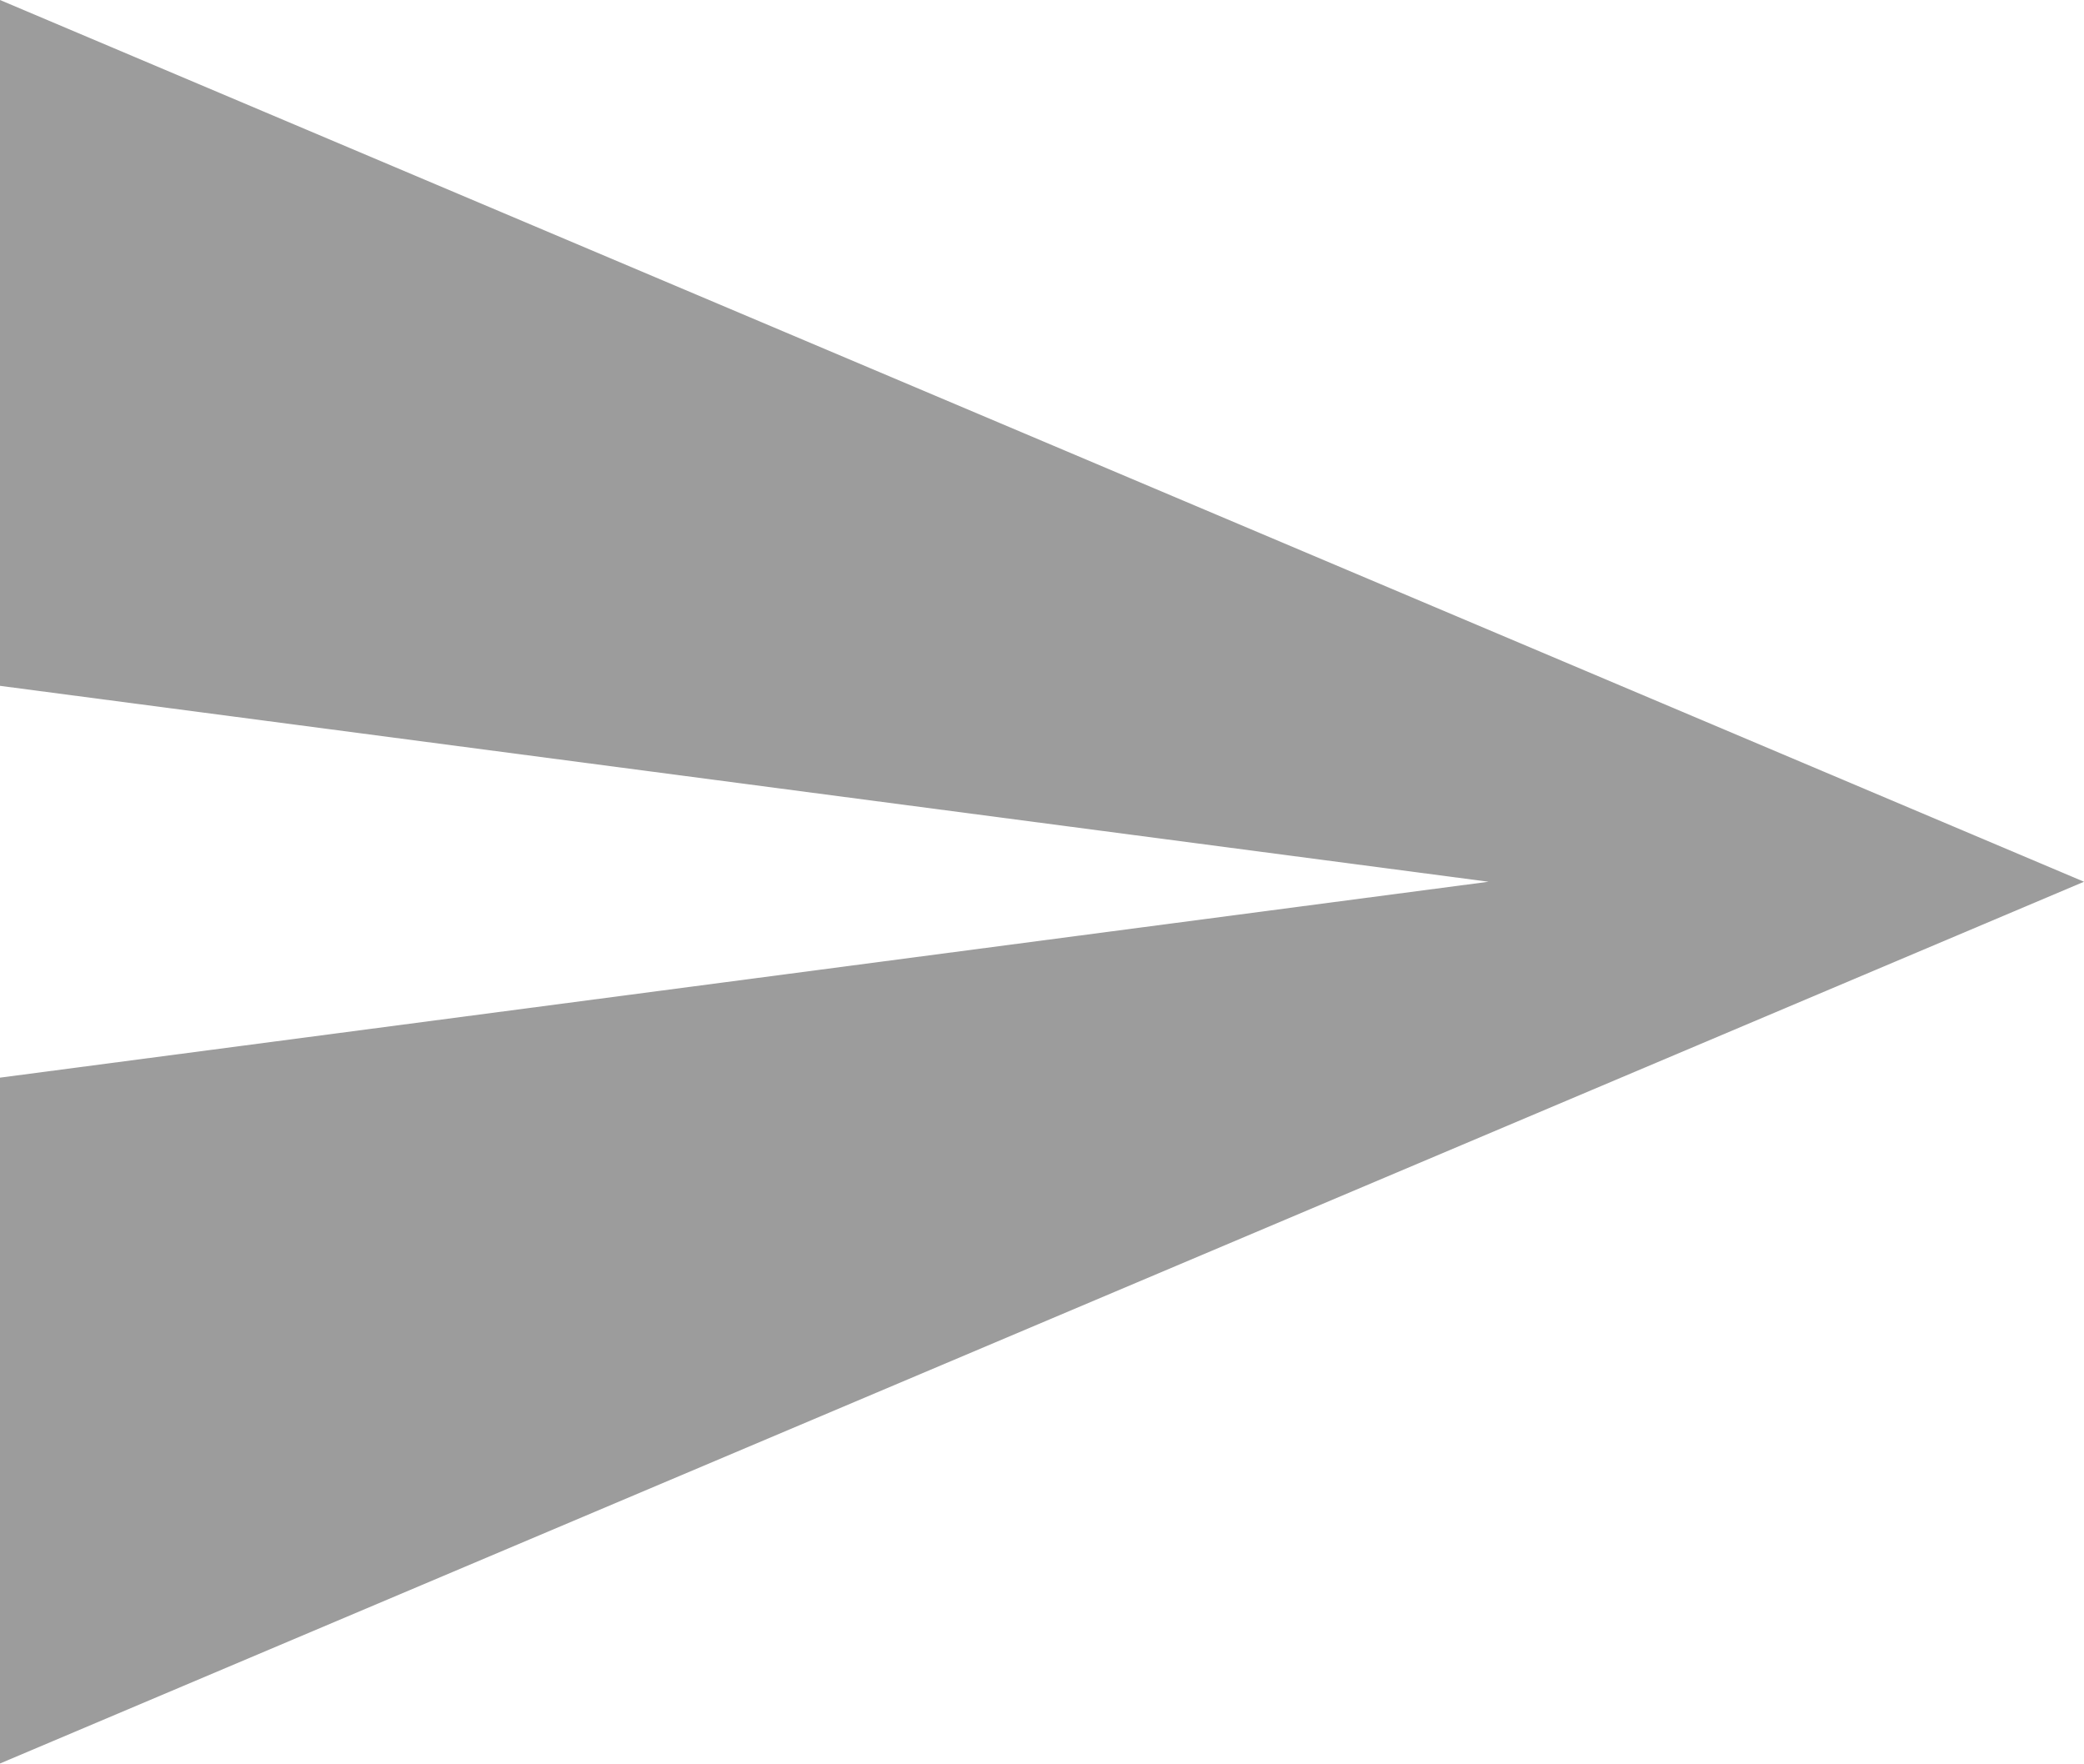
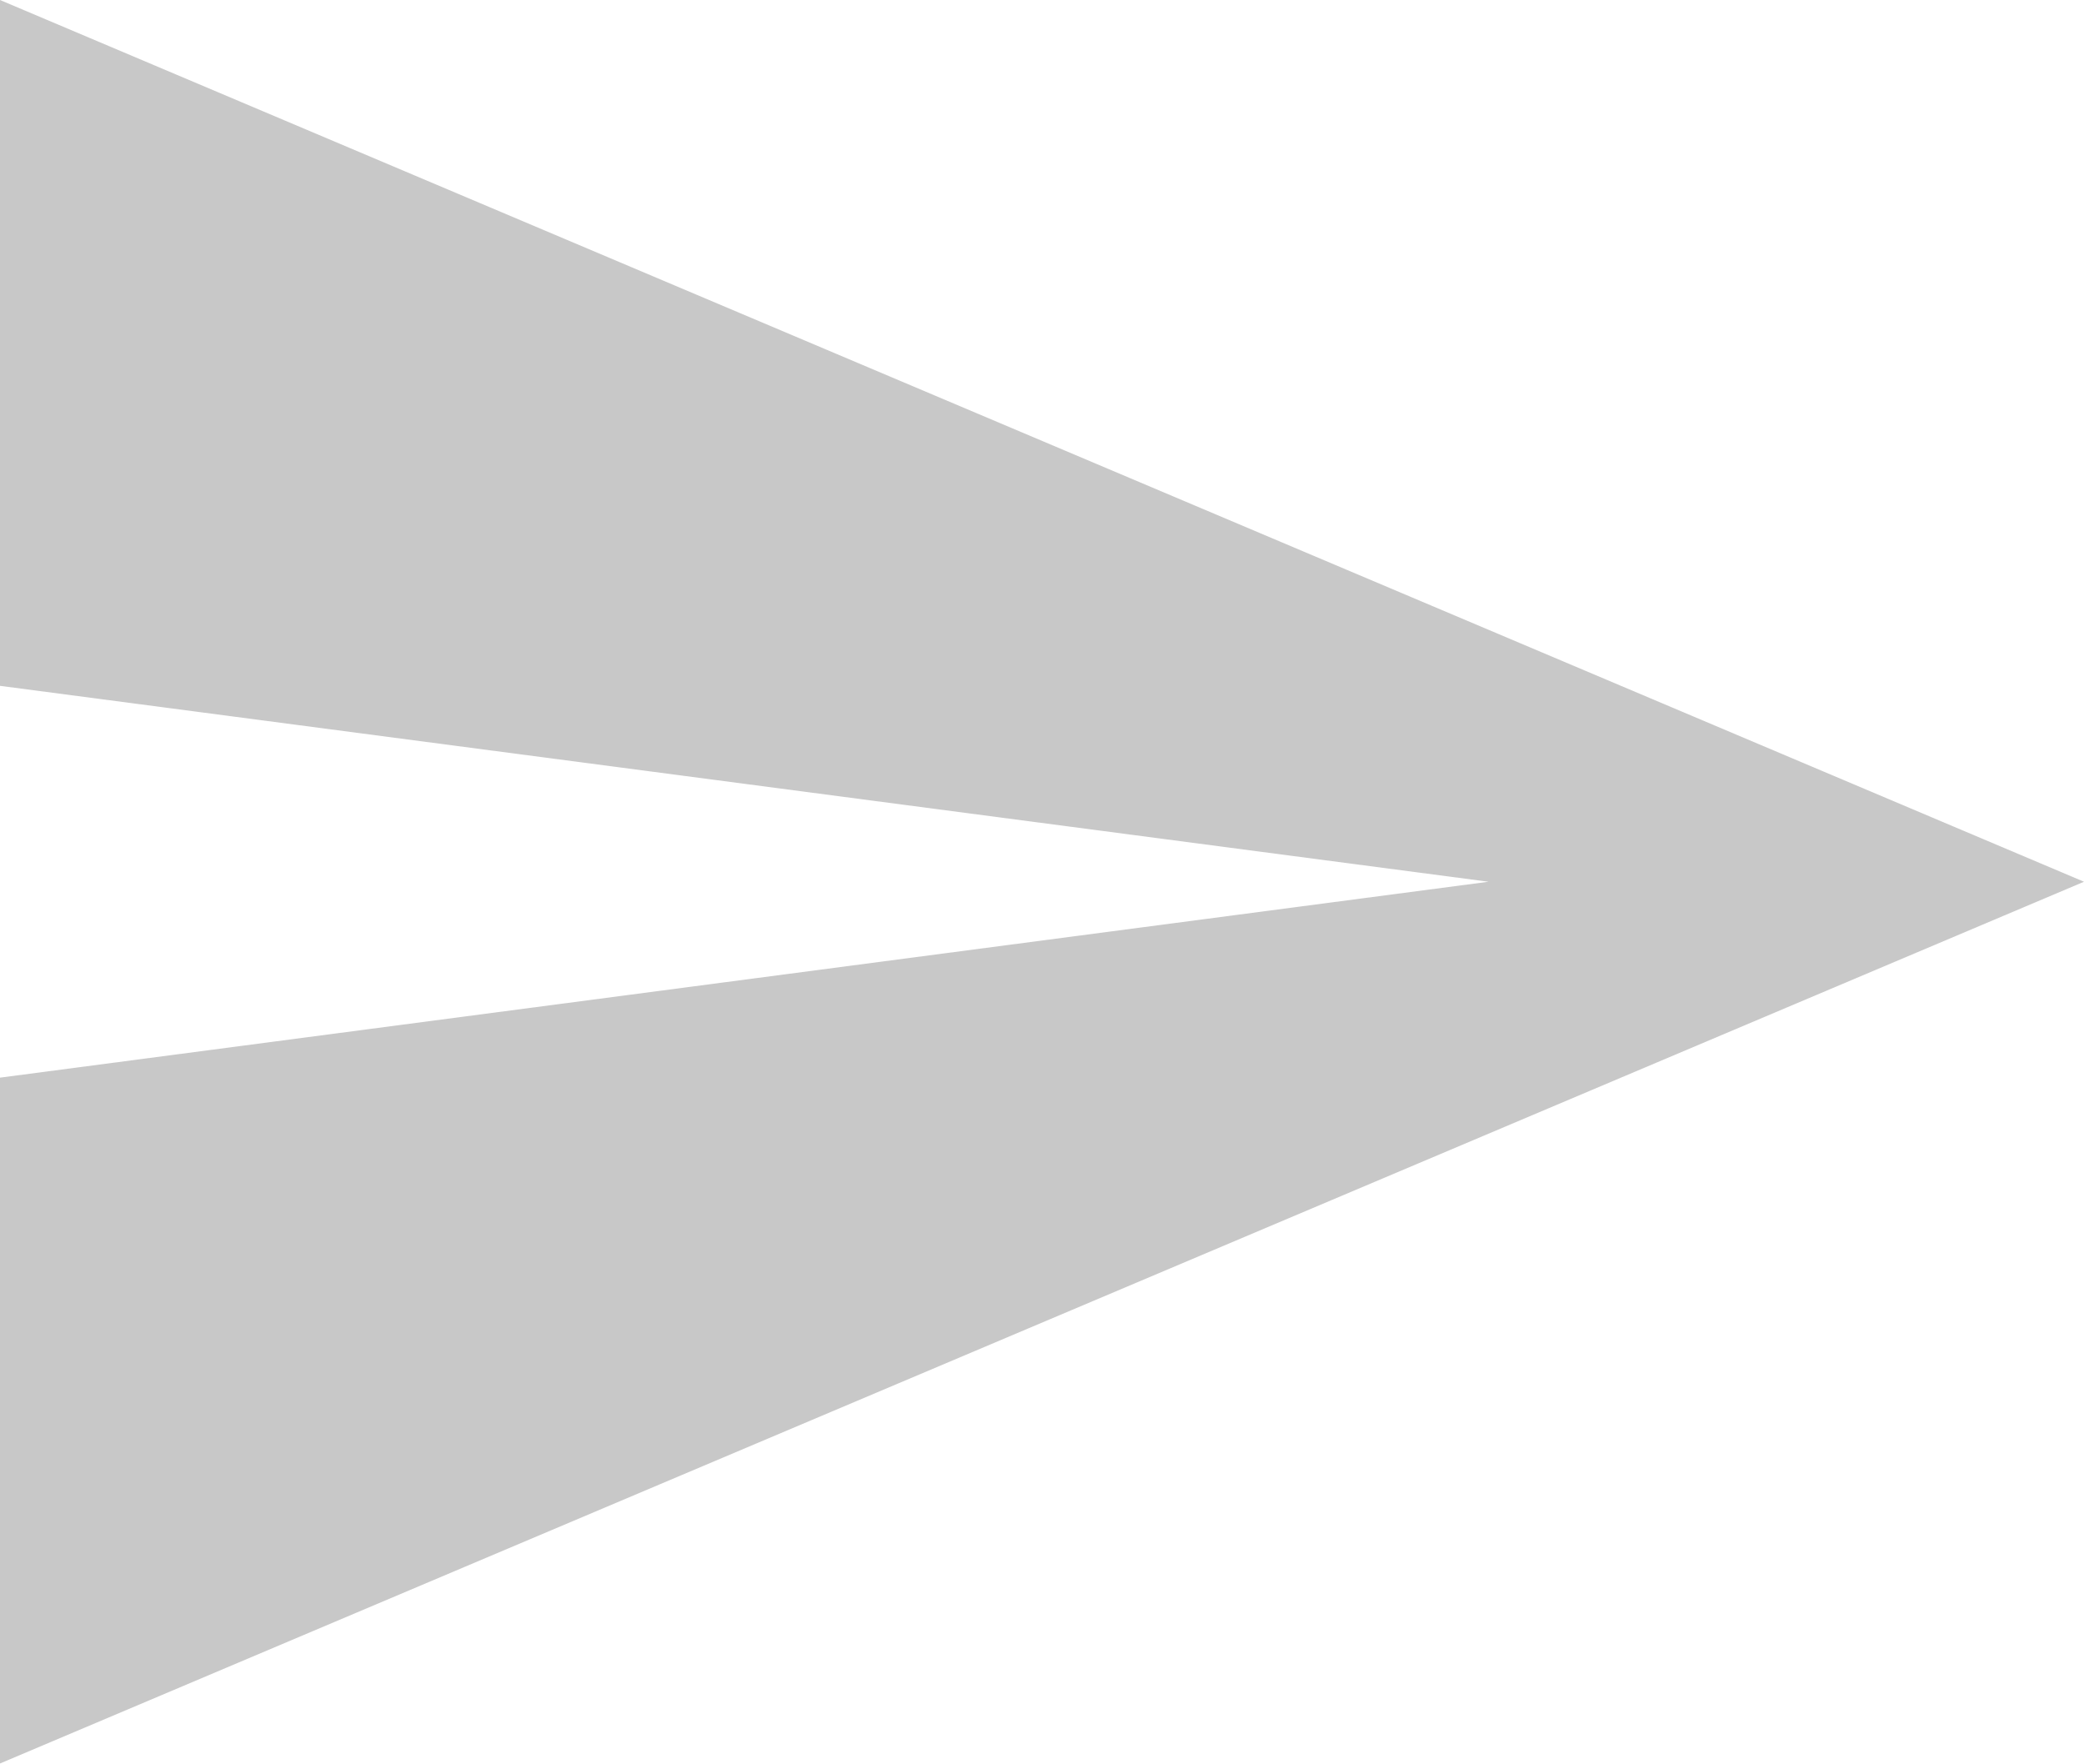
<svg xmlns="http://www.w3.org/2000/svg" width="26px" height="22px" viewBox="0 0 26 22" version="1.1">
  <g id="Web-Facebook" stroke="none" stroke-width="1" fill="none" fill-rule="evenodd">
-     <g id="Class-Detail" transform="translate(-378, -17)" fill="#9C9C9C" fill-rule="nonzero">
+     <g id="Class-Detail" transform="translate(-378, -17)" fill="#C8C8C8" fill-rule="nonzero">
      <polygon id="Path" points="378 39 404 28 378 17 378 25.556 396.571 28 378 30.444" />
    </g>
  </g>
</svg>
